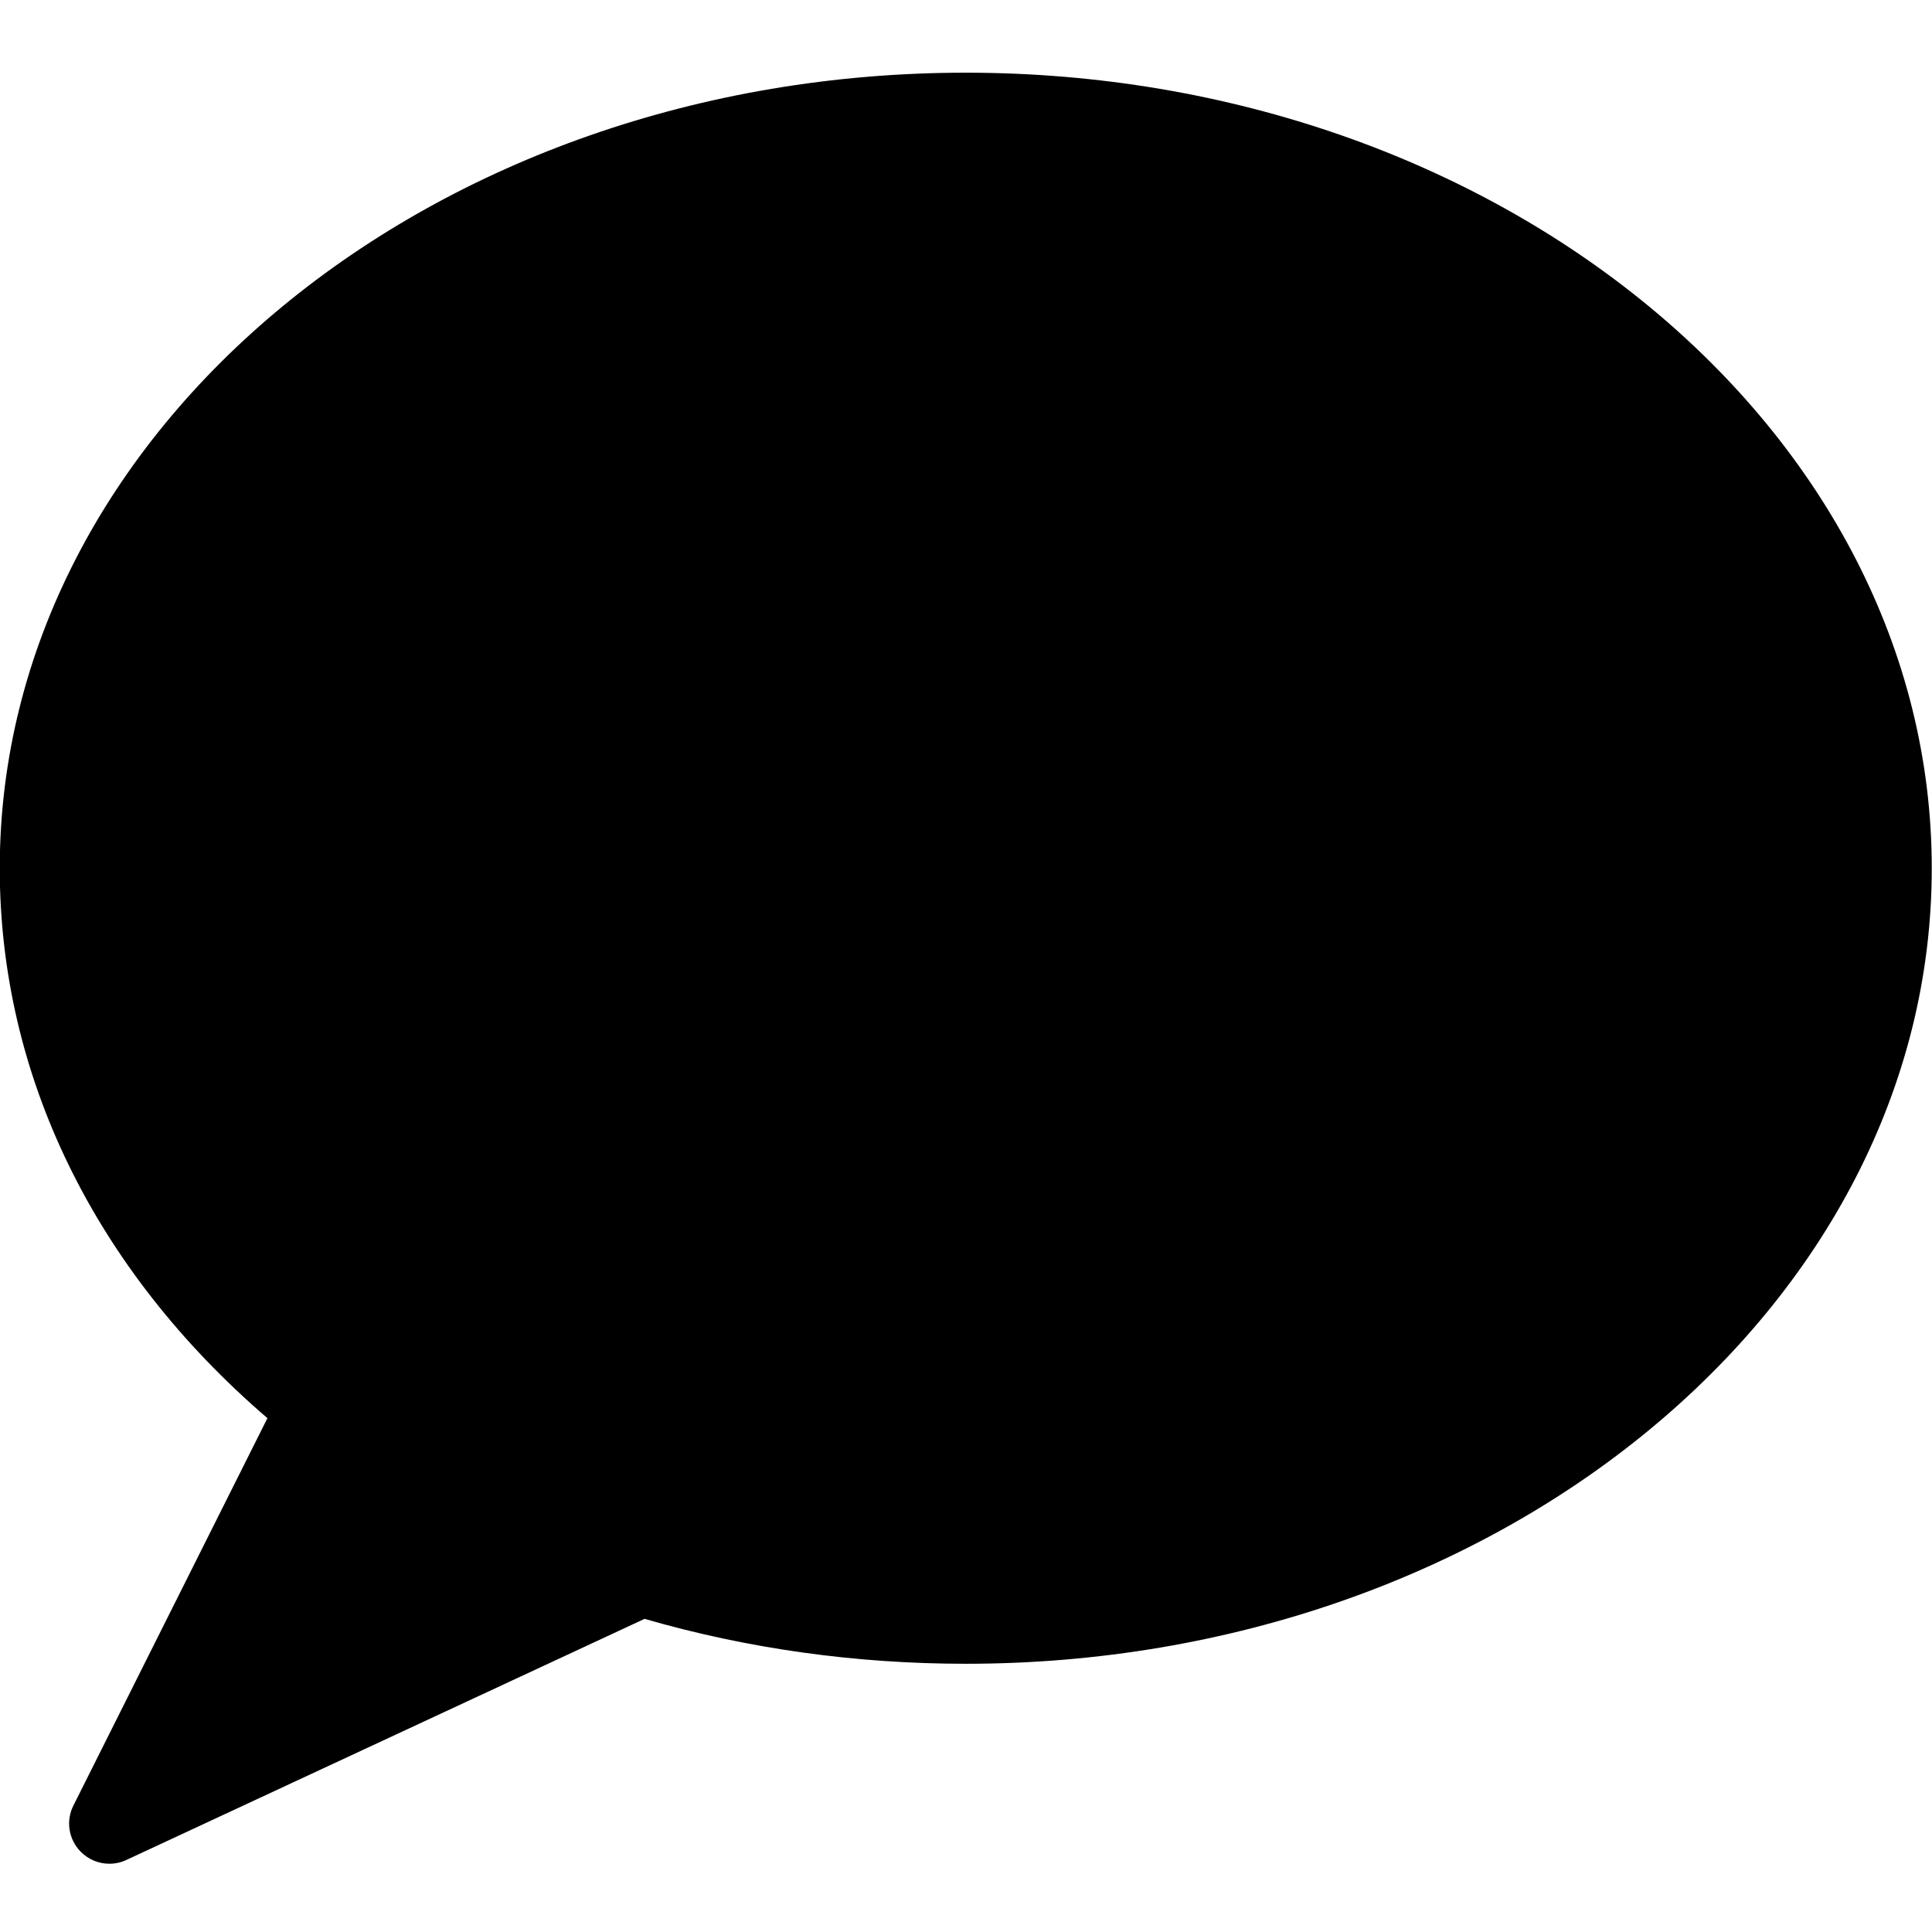
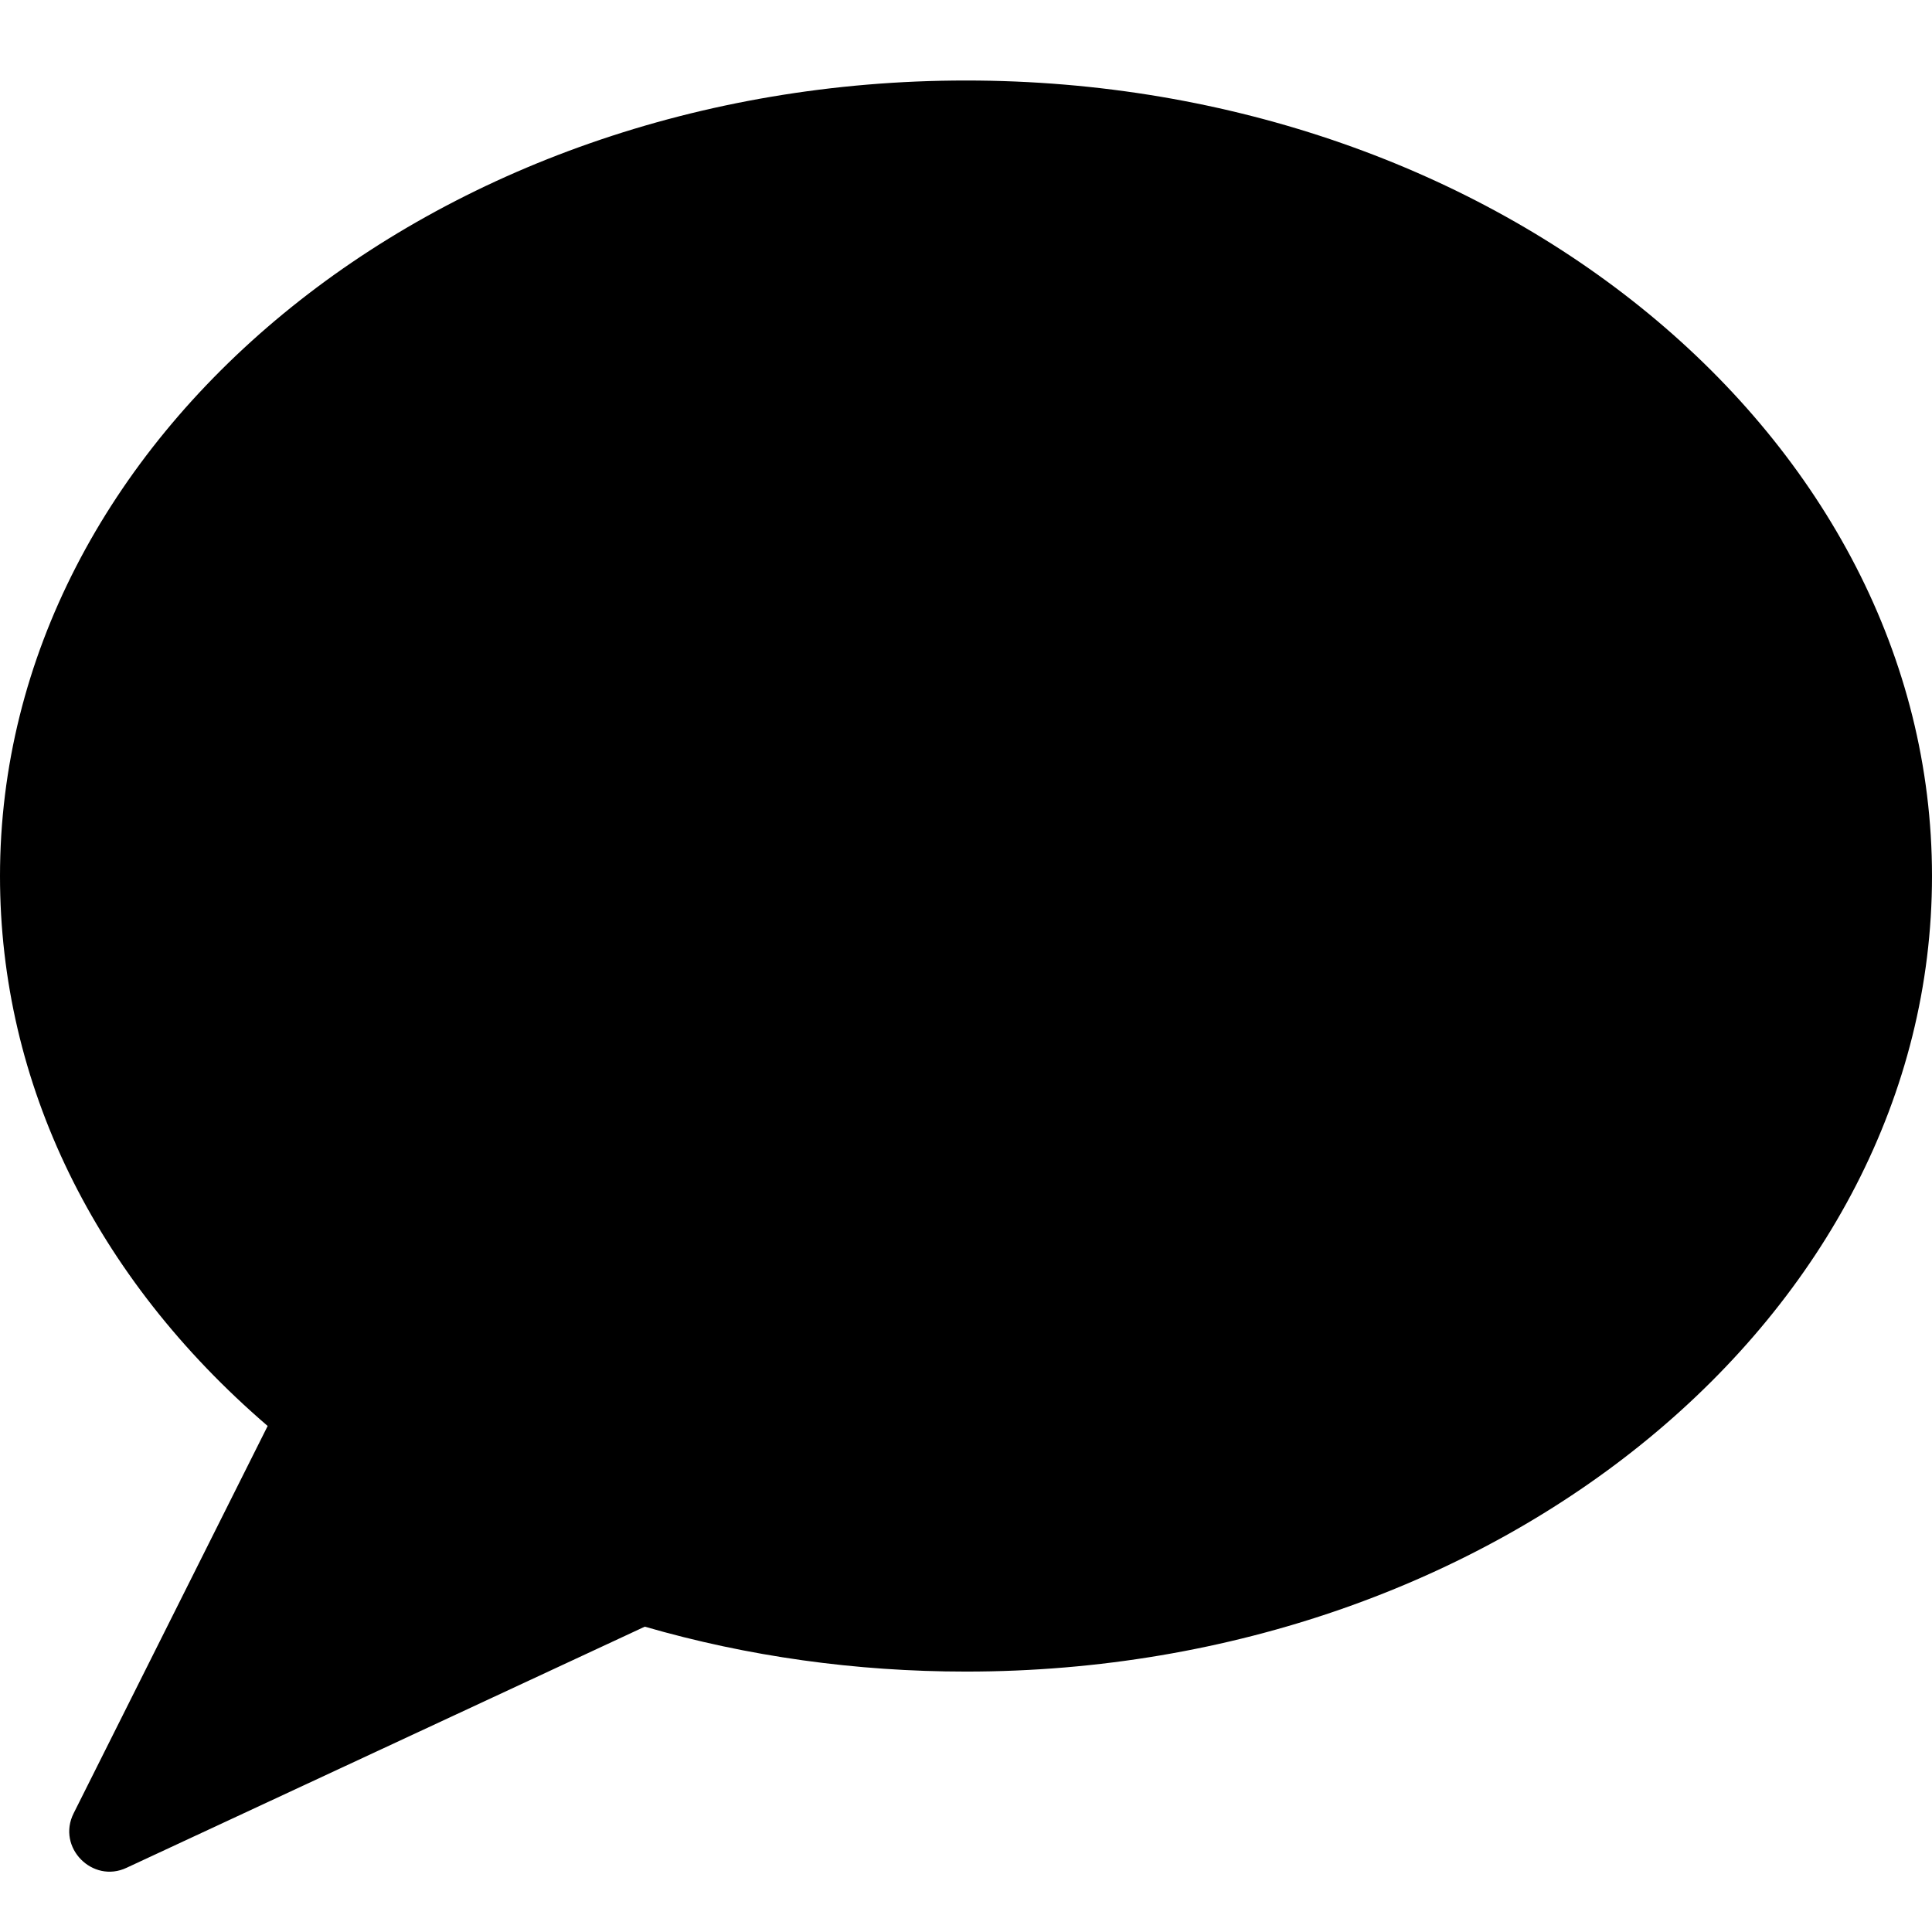
- <svg xmlns="http://www.w3.org/2000/svg" version="1.1" id="Filled_Icons" x="0px" y="0px" width="24px" height="24px" viewBox="0 0 24 24" enable-background="new 0 0 24 24" xml:space="preserve">
-   <path d="M11.997,0.903c-6.617,0-12,4.434-12,9.883c0,2.573,1.177,4.985,3.325,6.831l-2.41,4.812C0.816,22.619,0.852,22.848,1,23  c0.097,0.1,0.227,0.152,0.359,0.152c0.072,0,0.143-0.015,0.211-0.047l6.437-2.995c1.278,0.37,2.619,0.558,3.99,0.558  c6.617,0,12-4.433,12-9.882S18.613,0.903,11.997,0.903z" />
+ <svg xmlns="http://www.w3.org/2000/svg" width="24px" height="24px" viewBox="0 0 24 24" version="1.1">
+   <defs />
+   <g id="Icons" stroke="none" stroke-width="1">
+     <g id="sms">
+       <path d="M12,1 C5.383,1 0,5.434 0,10.883 C0,13.456 1.177,15.868 3.325,17.714 L0.915,22.525 C0.701,22.951 1.151,23.402 1.573,23.202 L8.01,20.207 C9.288,20.577 10.629,20.765 12,20.765 C18.617,20.765 24,16.332 24,10.883 C24,5.434 18.616,1 12,1 L12,1 Z" />
+     </g>
+   </g>
</svg>
